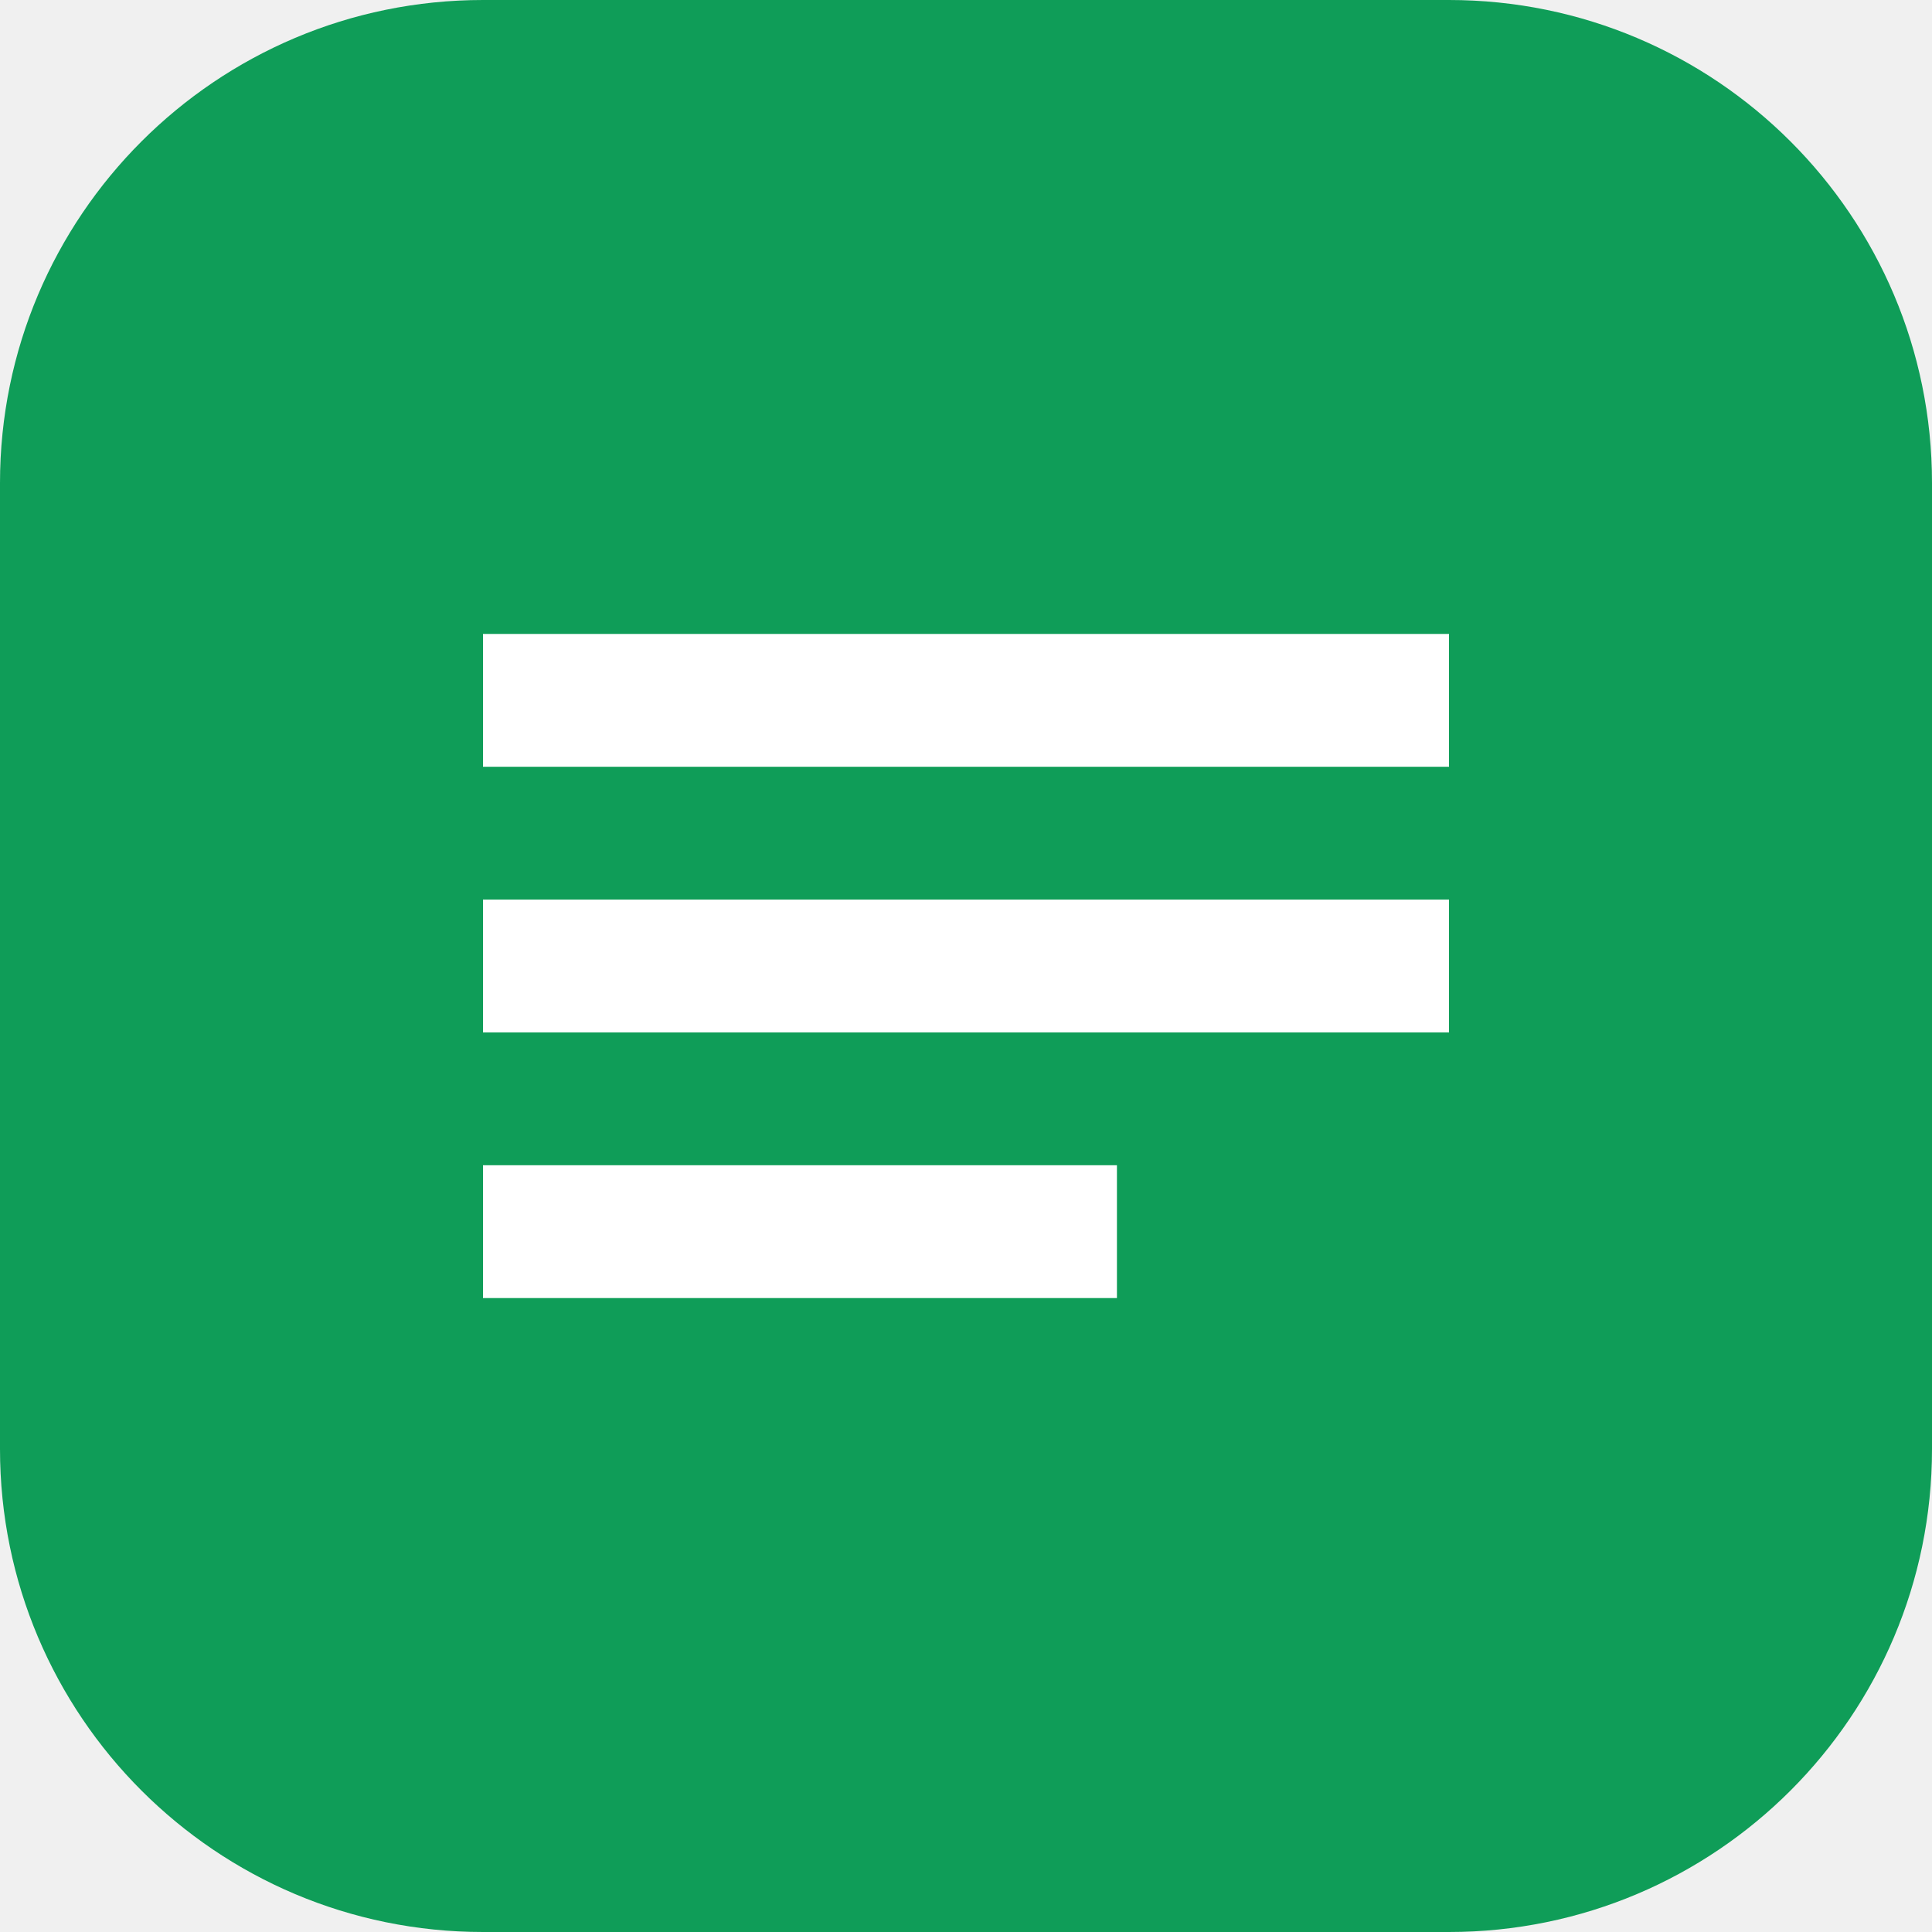
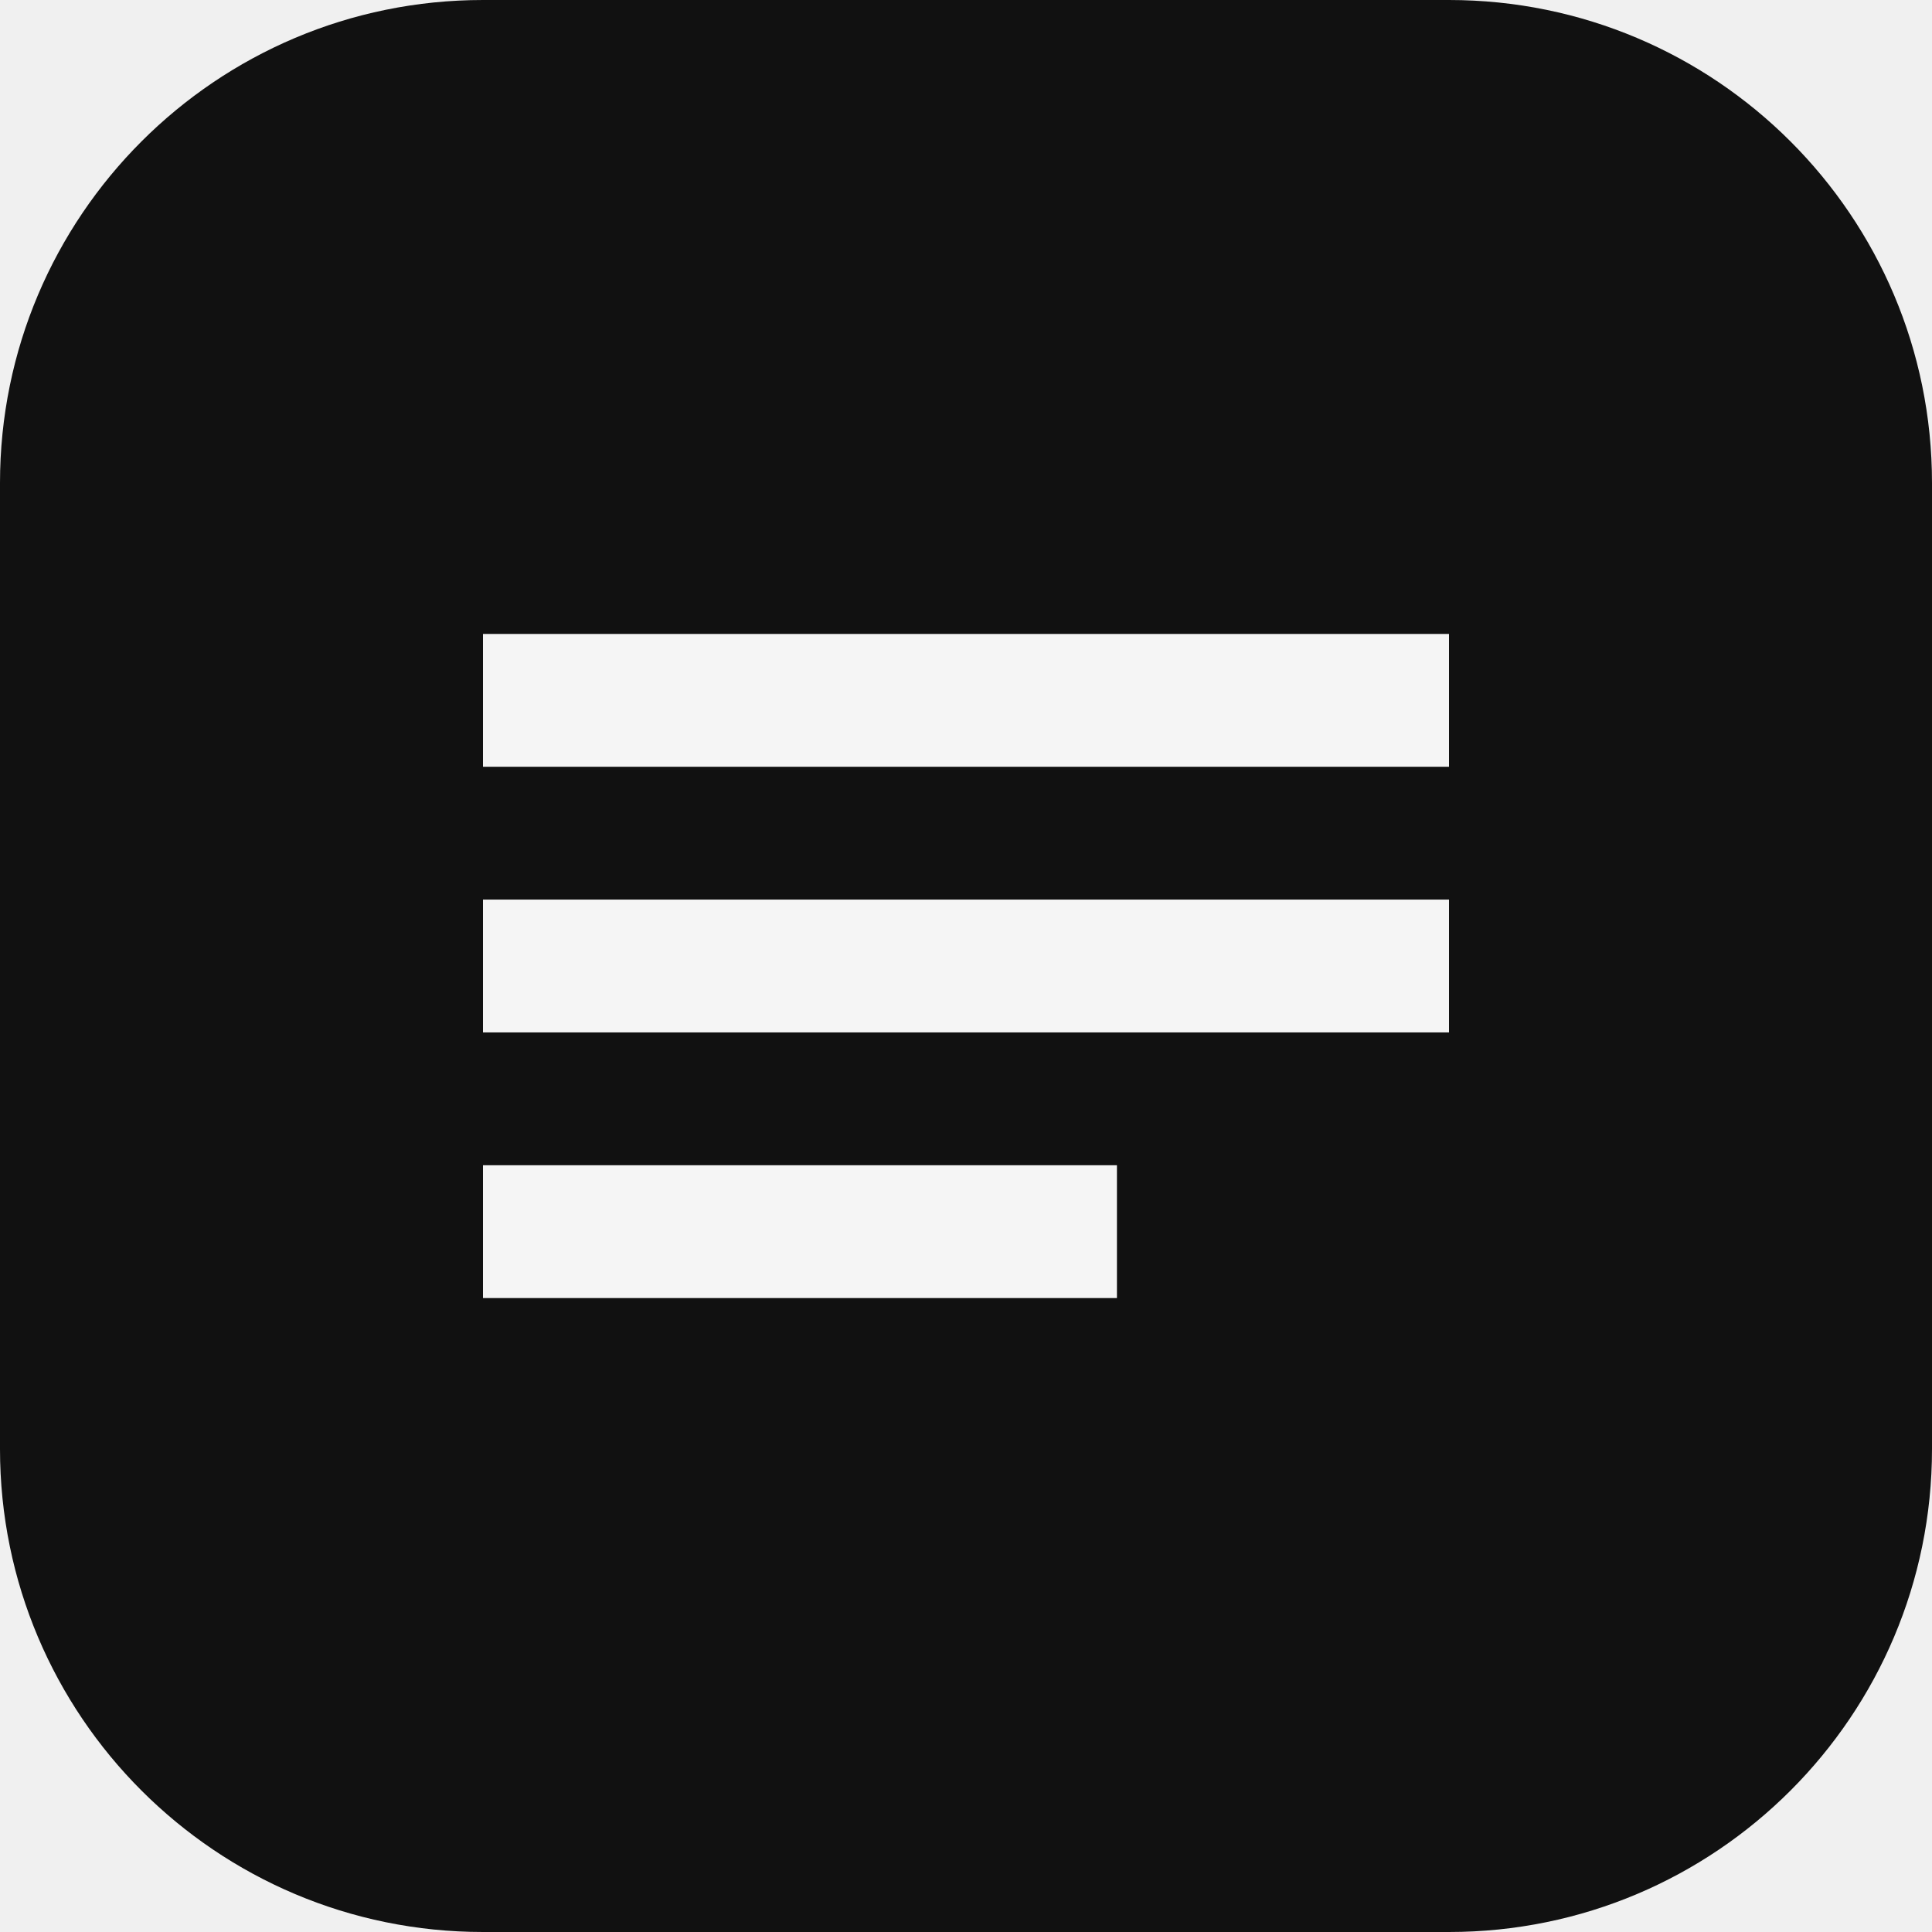
<svg xmlns="http://www.w3.org/2000/svg" viewBox="0 0 32 32" fill="none">
-   <rect width="32" height="32" rx="8" fill="#0F9D58" />
-   <path d="M8 10.5h16v2.2H8V10.5Zm0 4.4h16v2.2H8v-2.2Zm0 4.4h10.5v2.2H8V19.3Z" fill="white" />
+   <rect width="32" height="32" rx="8" fill="#111111" />
+   <path d="M8 10.5h16v2.2H8V10.5Zm0 4.4h16v2.2H8v-2.2Zm0 4.4h10.5v2.2H8V19.3Z" fill="#f5f5f5" />
</svg>
